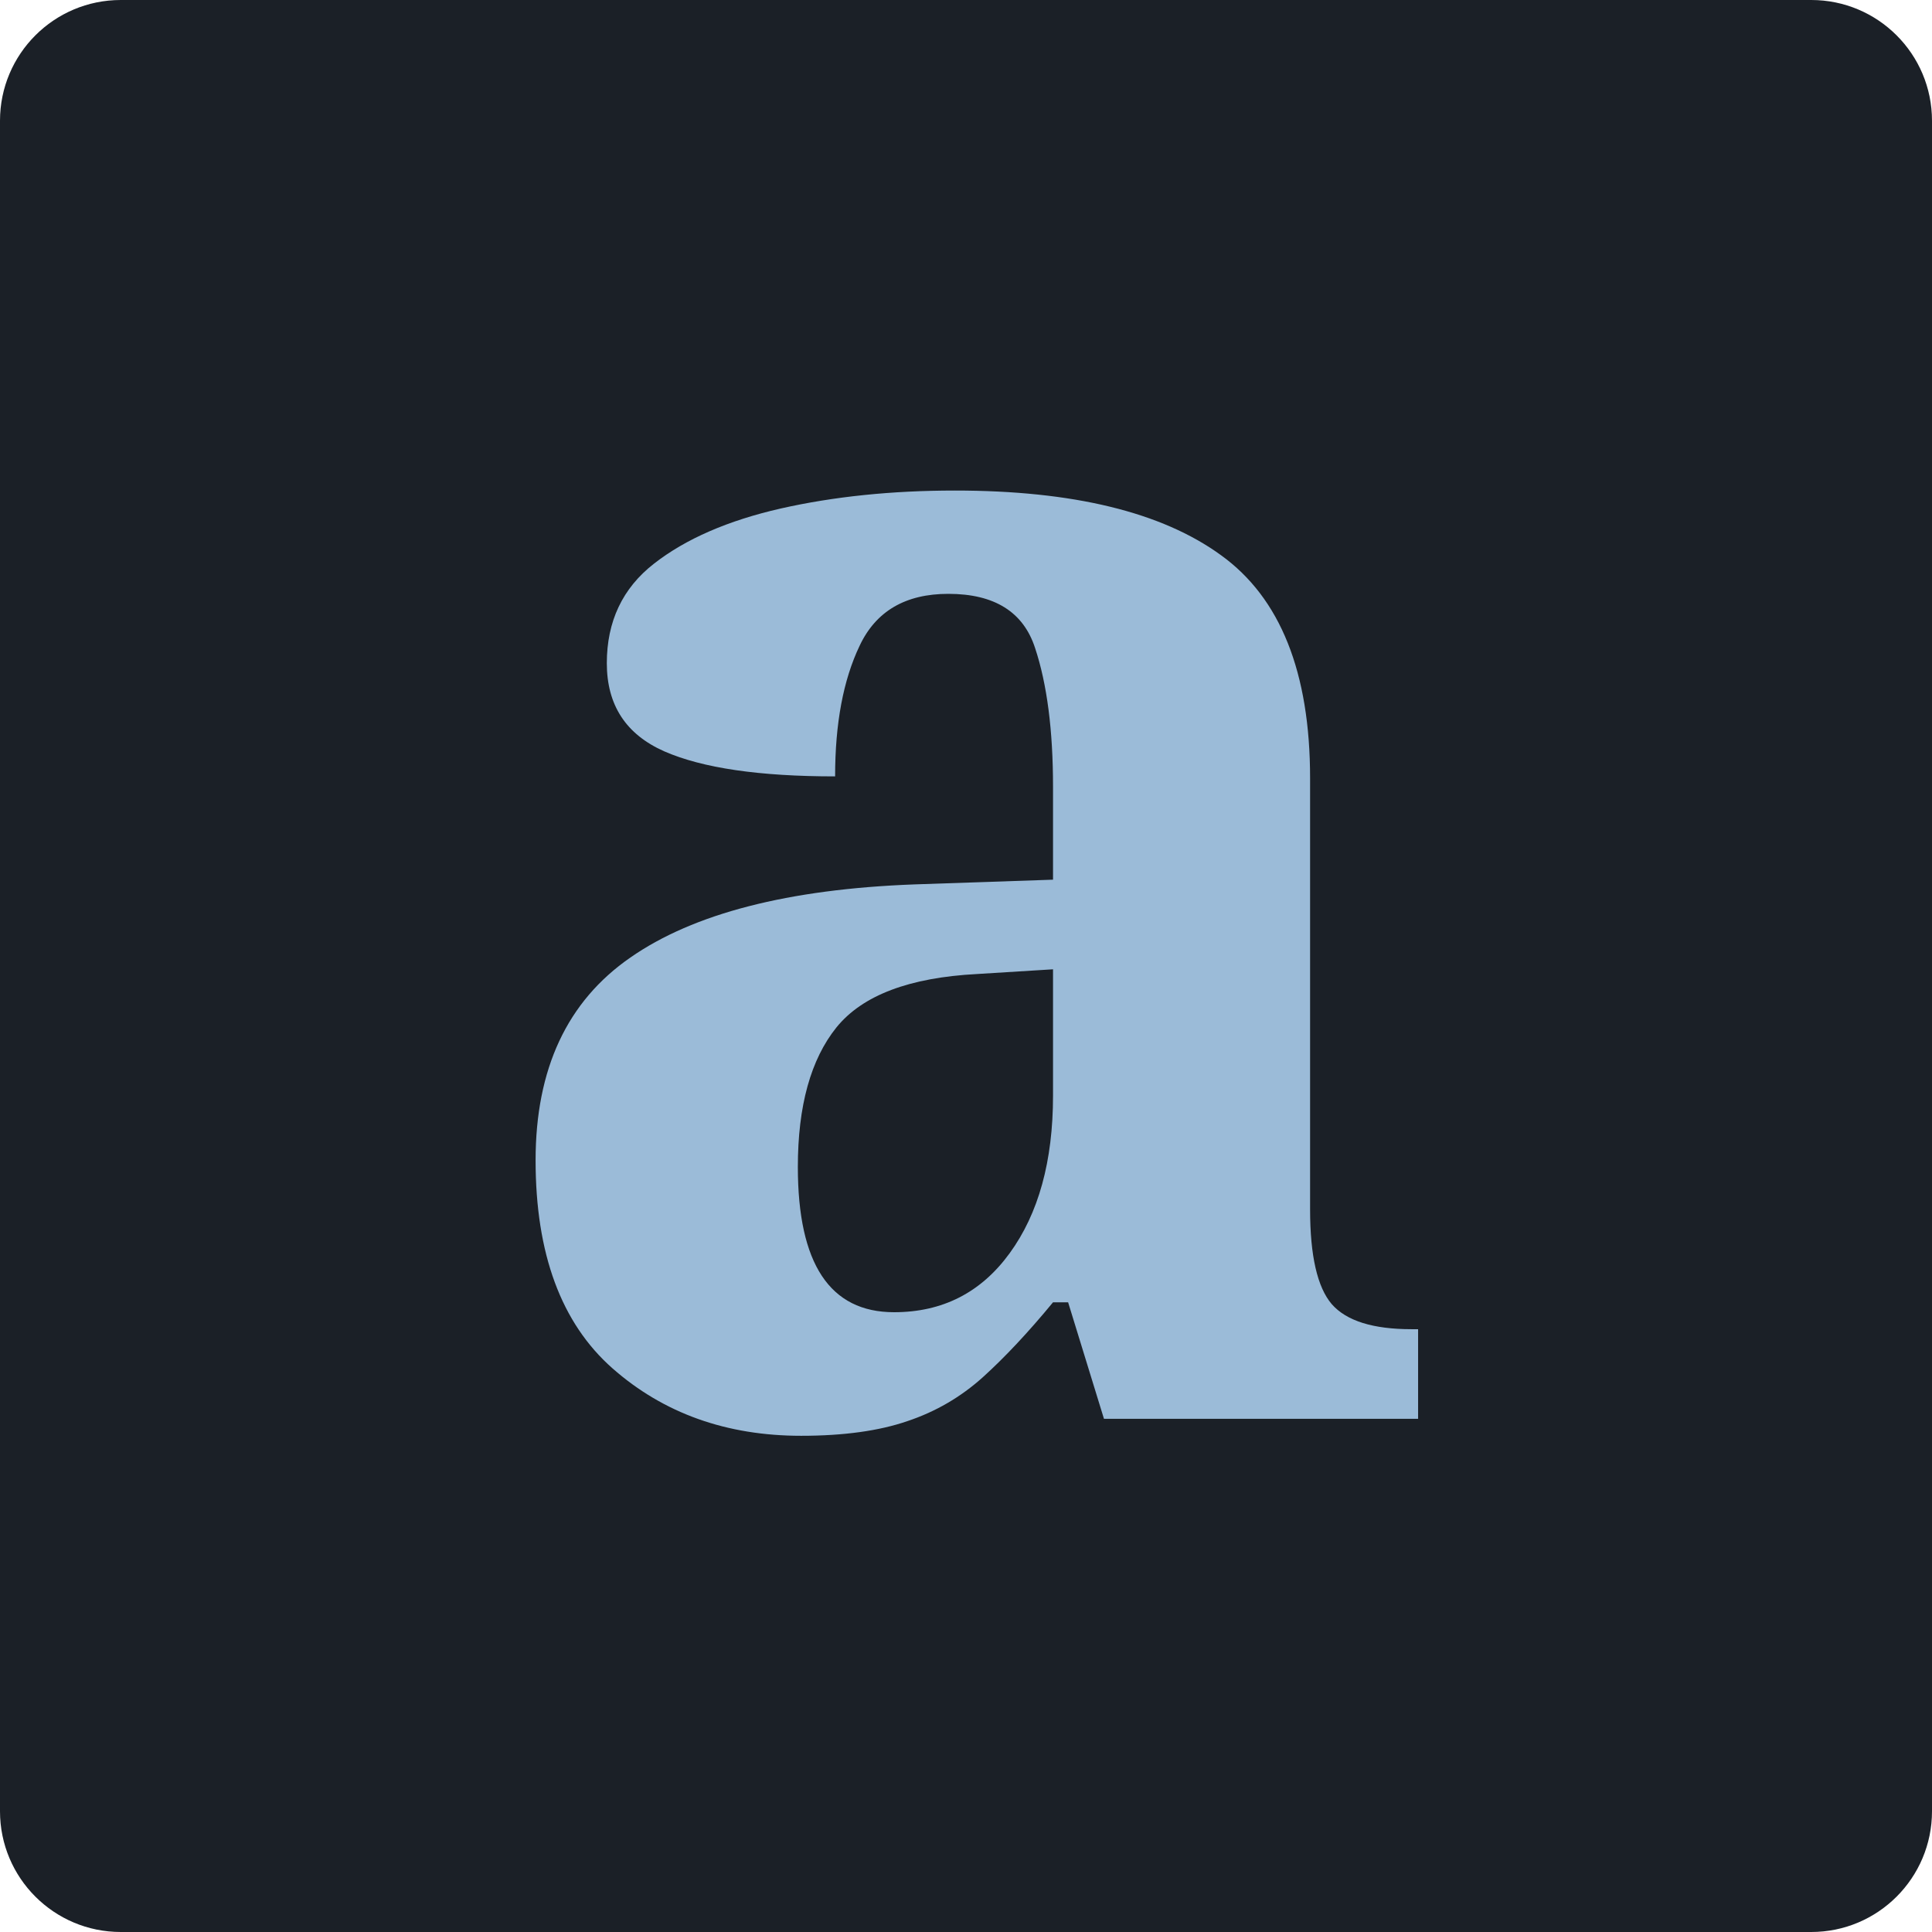
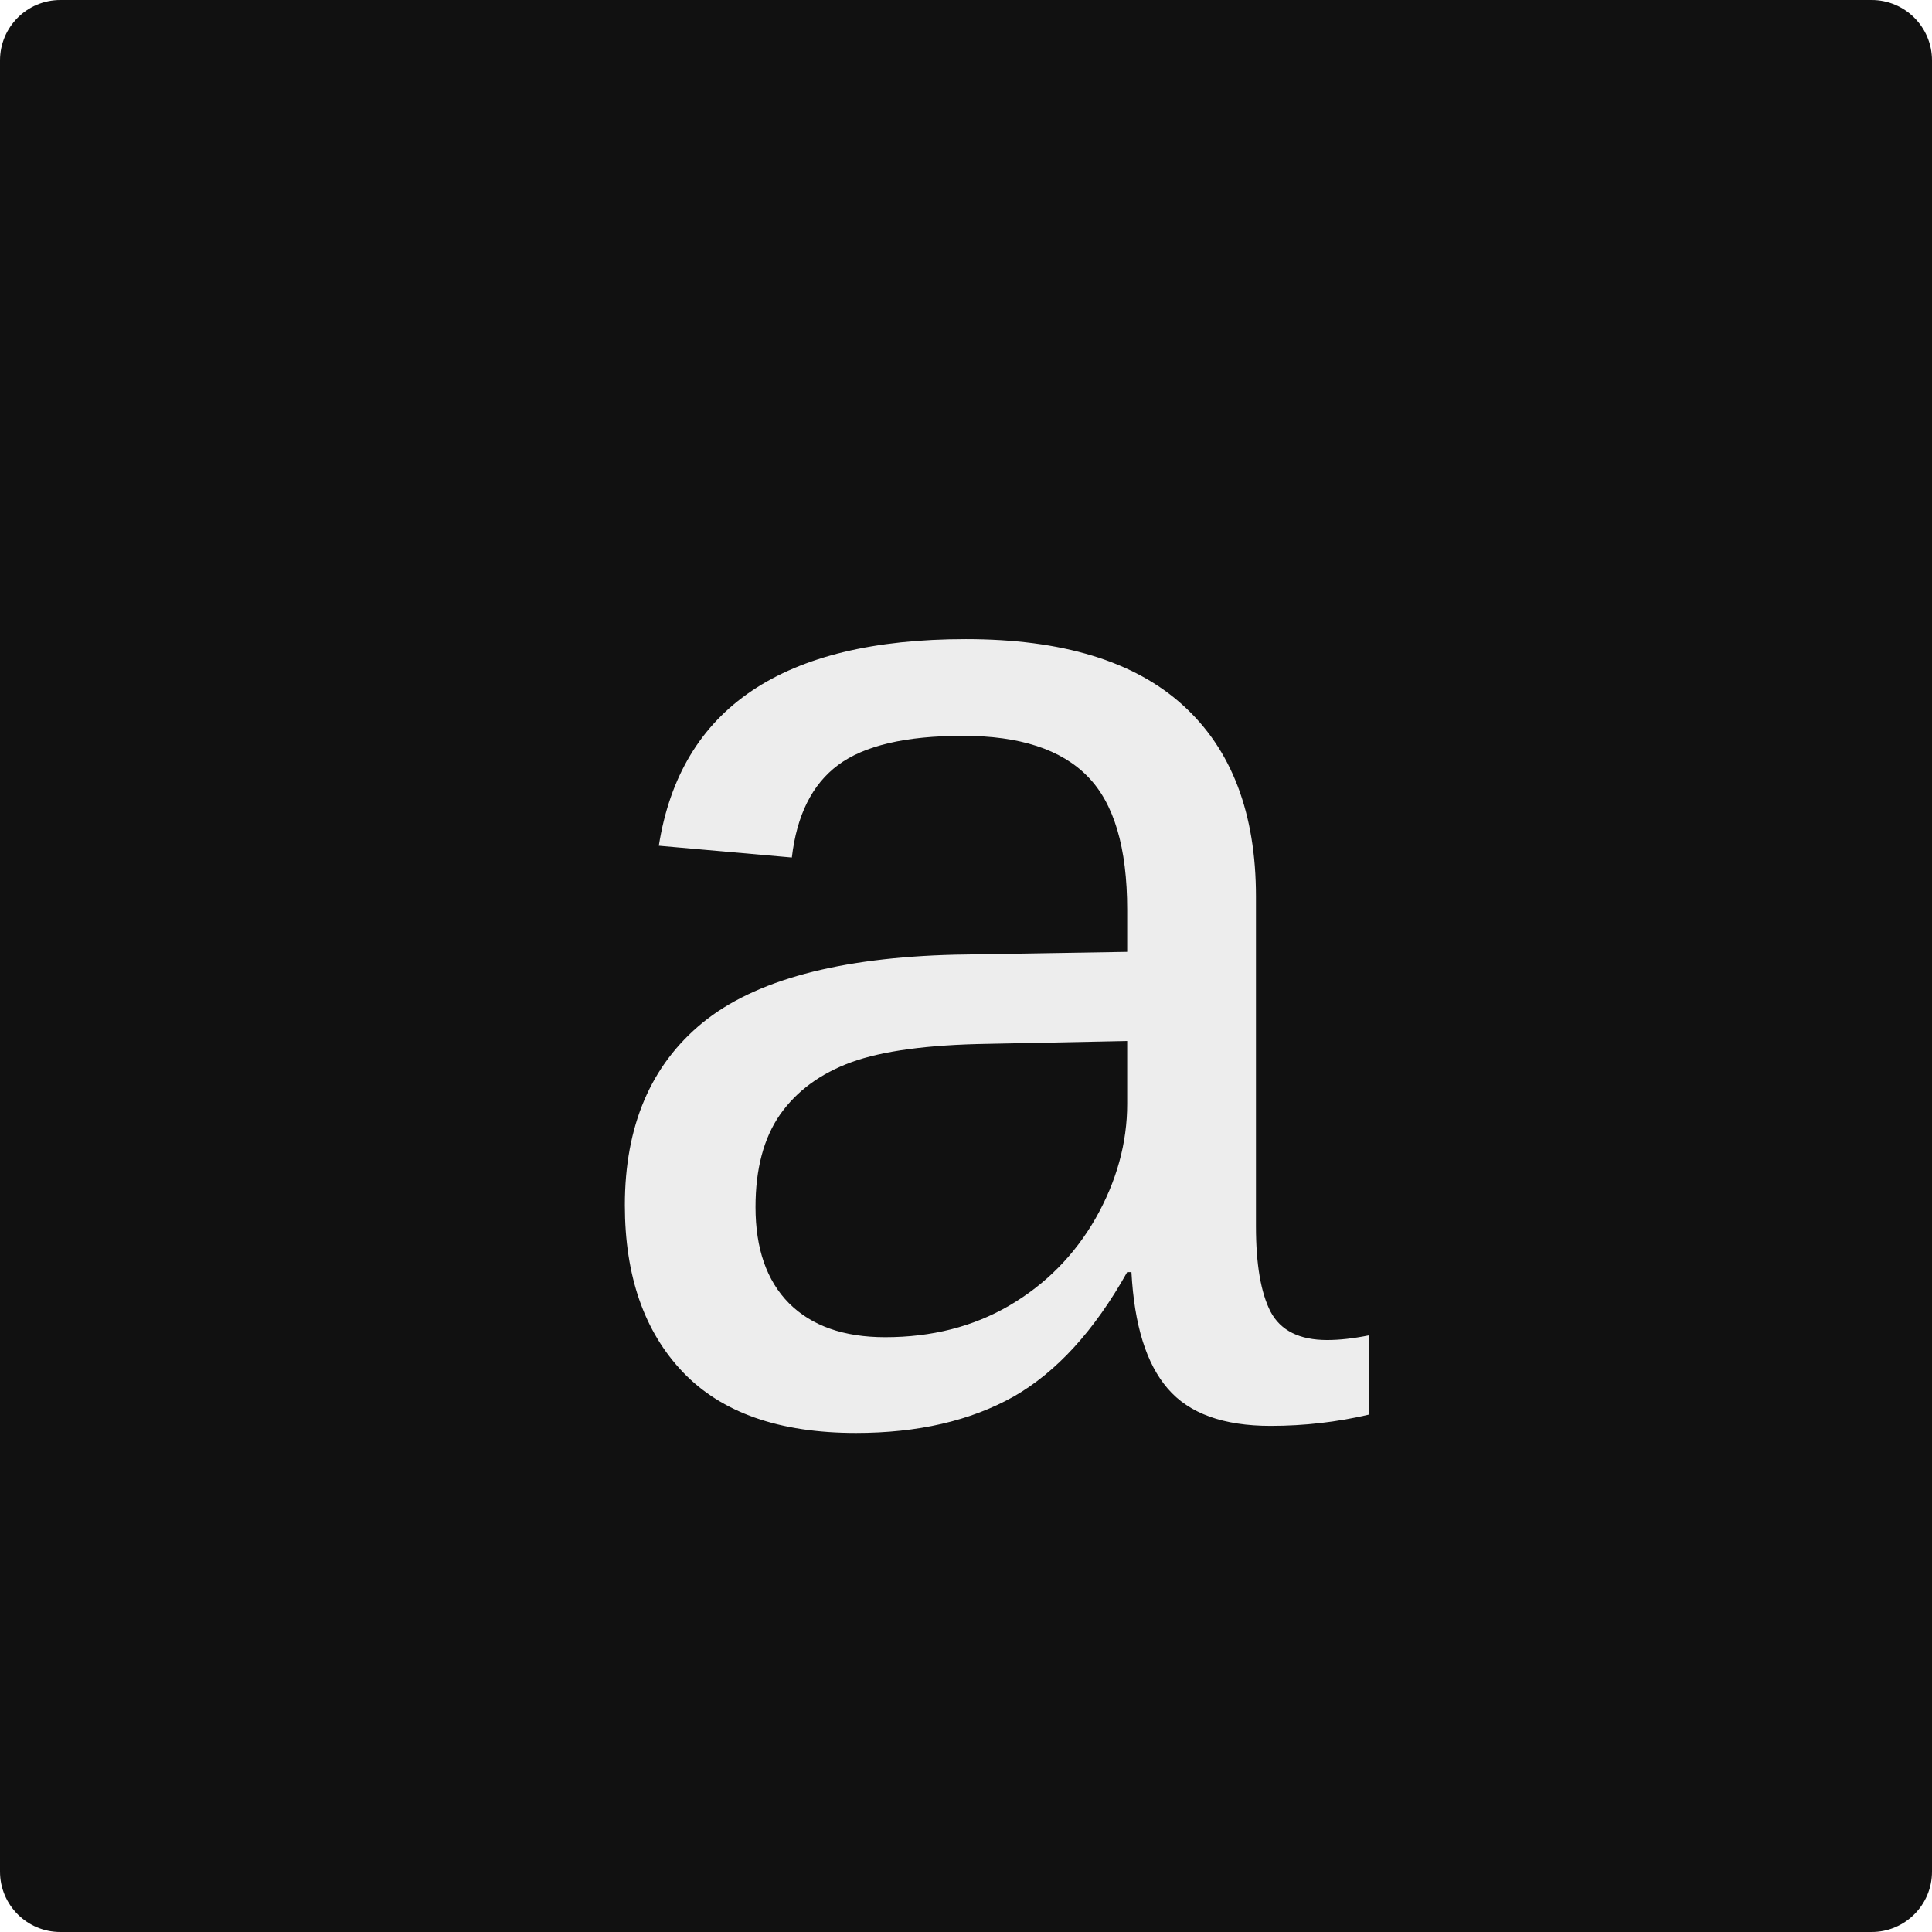
<svg xmlns="http://www.w3.org/2000/svg" viewBox="0 0 64 64">
-   <rect width="64" height="64" rx="4" fill="#1b2027" />
-   <text x="32" y="47" text-anchor="middle" fill="#9bbbd8" font-family="Georgia,serif" font-size="56" font-weight="700">a</text>
+   <rect width="64" height="64" rx="2" fill="#111111" />
+   <text x="32" y="47" text-anchor="middle" fill="#ededed" font-family="ui-sans-serif,Arial,sans-serif" font-size="48" font-weight="500">a</text>
</svg>
